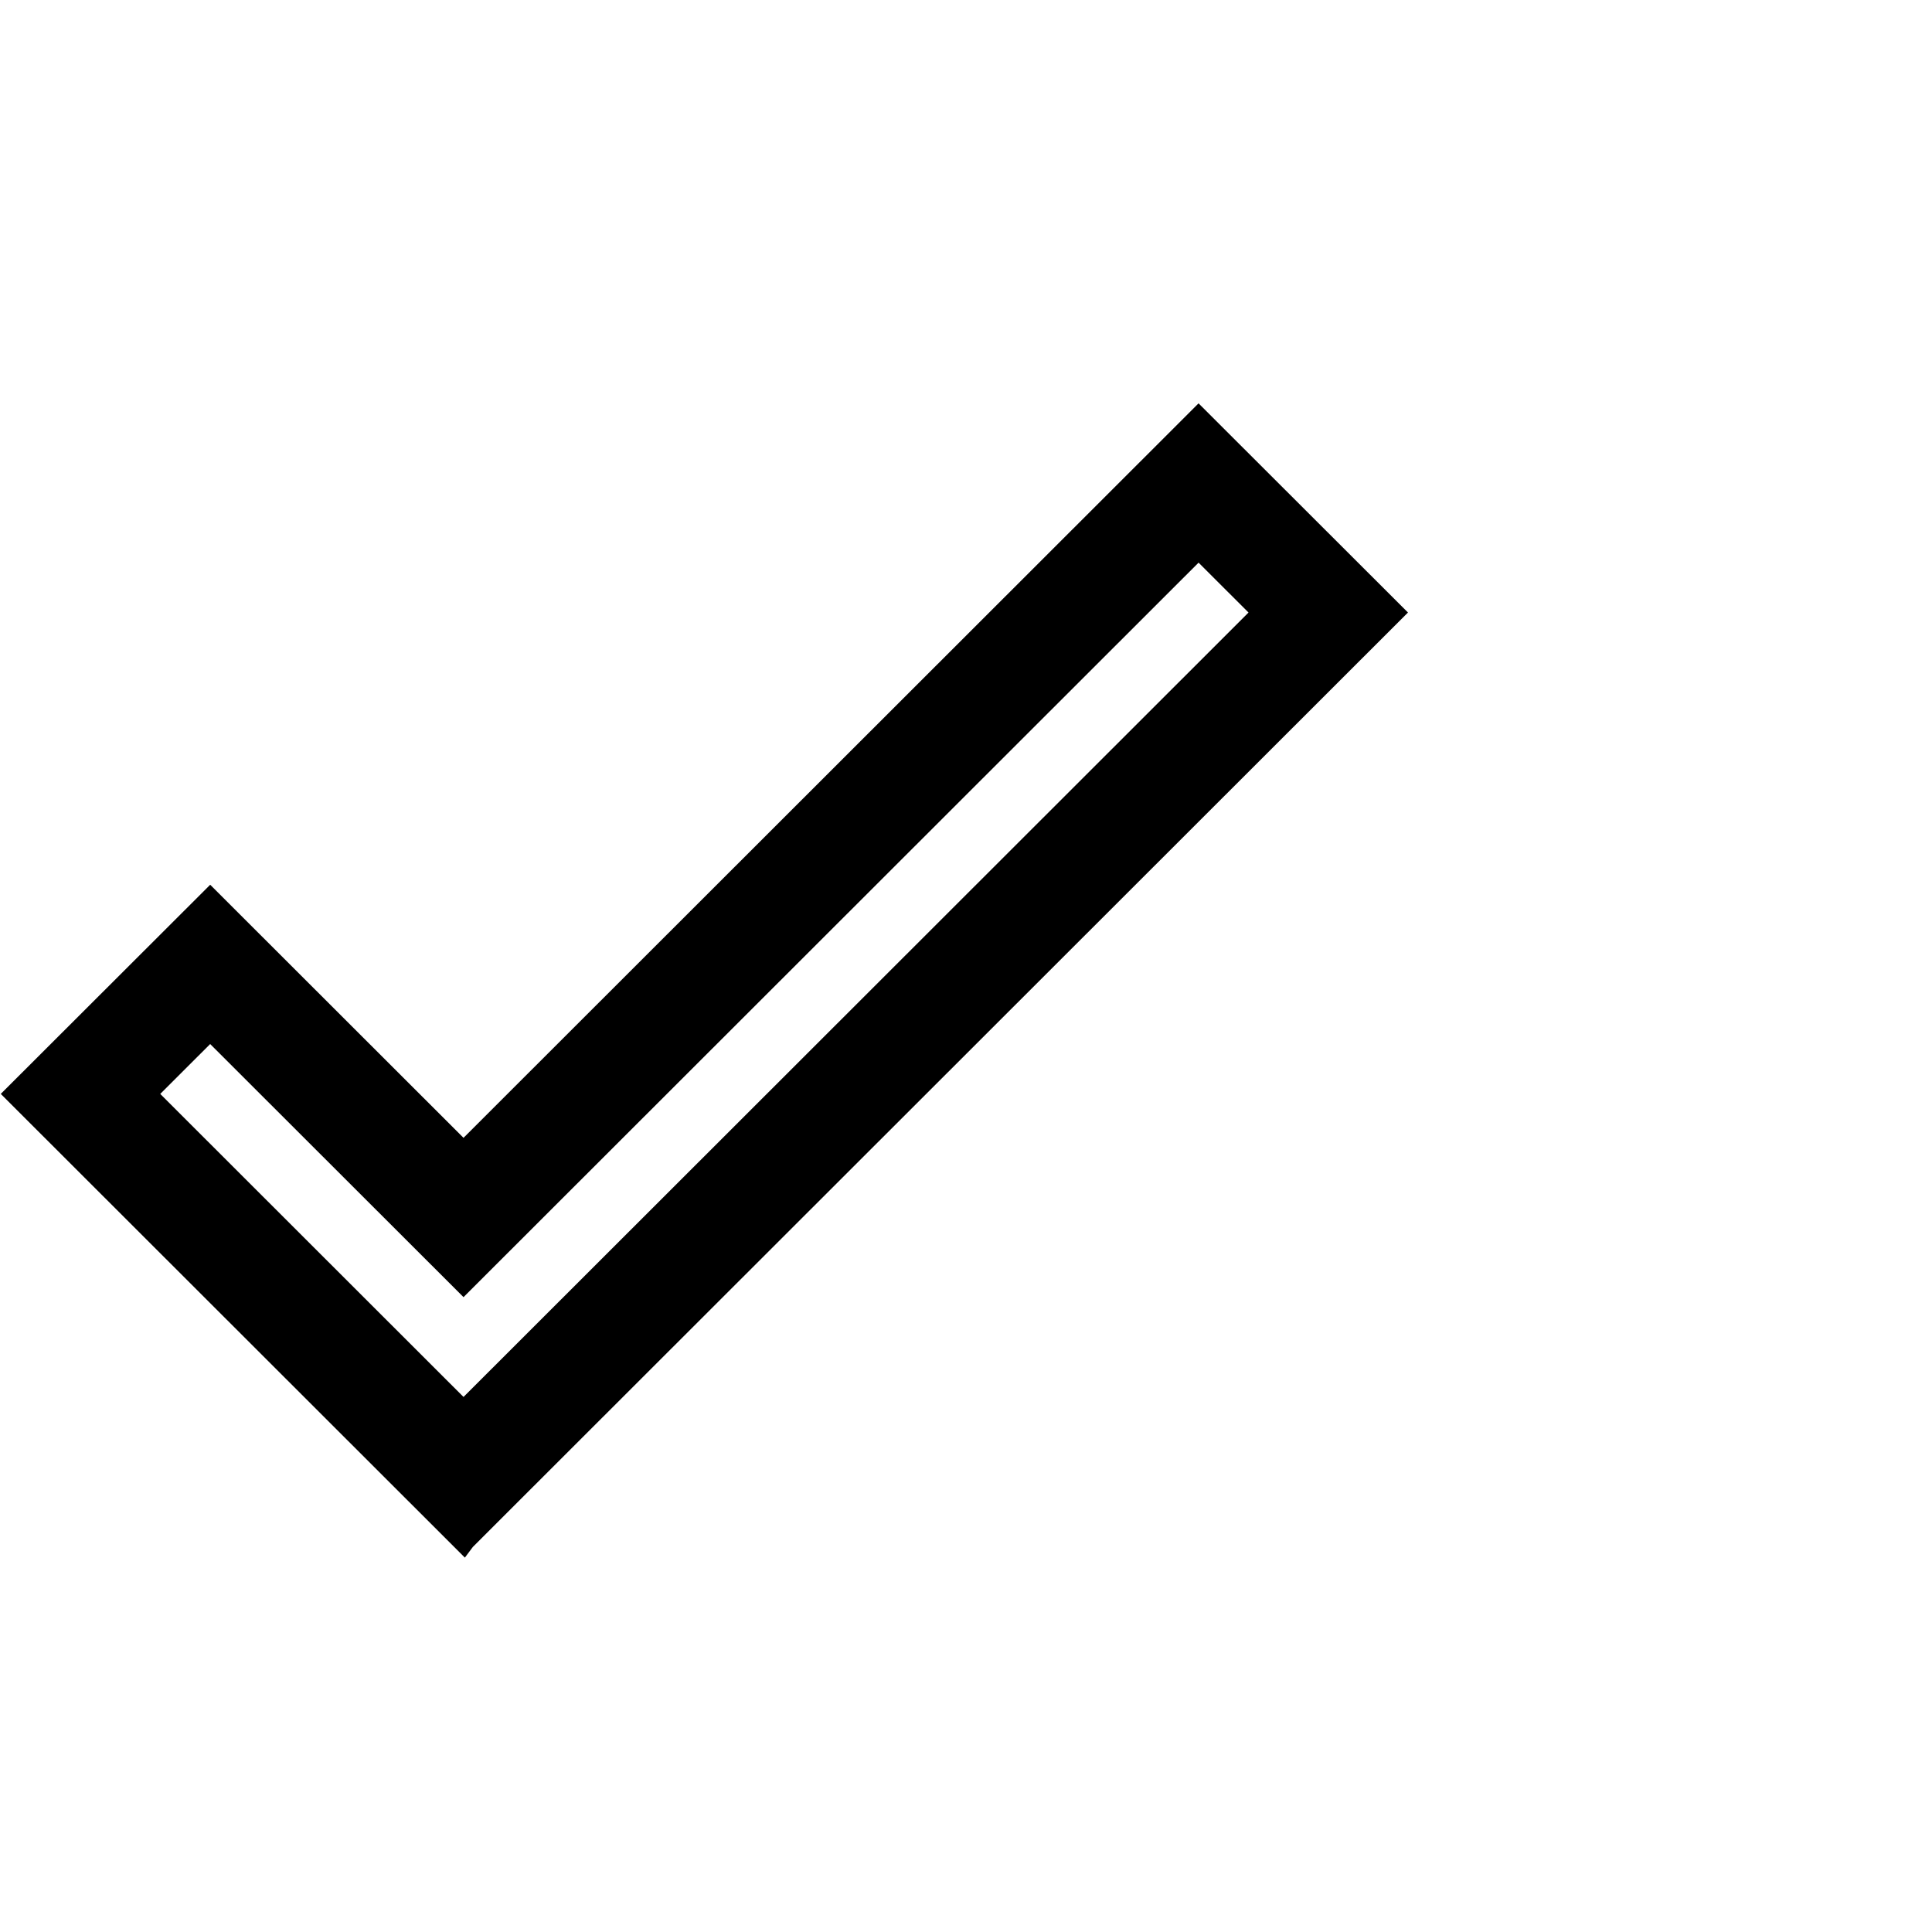
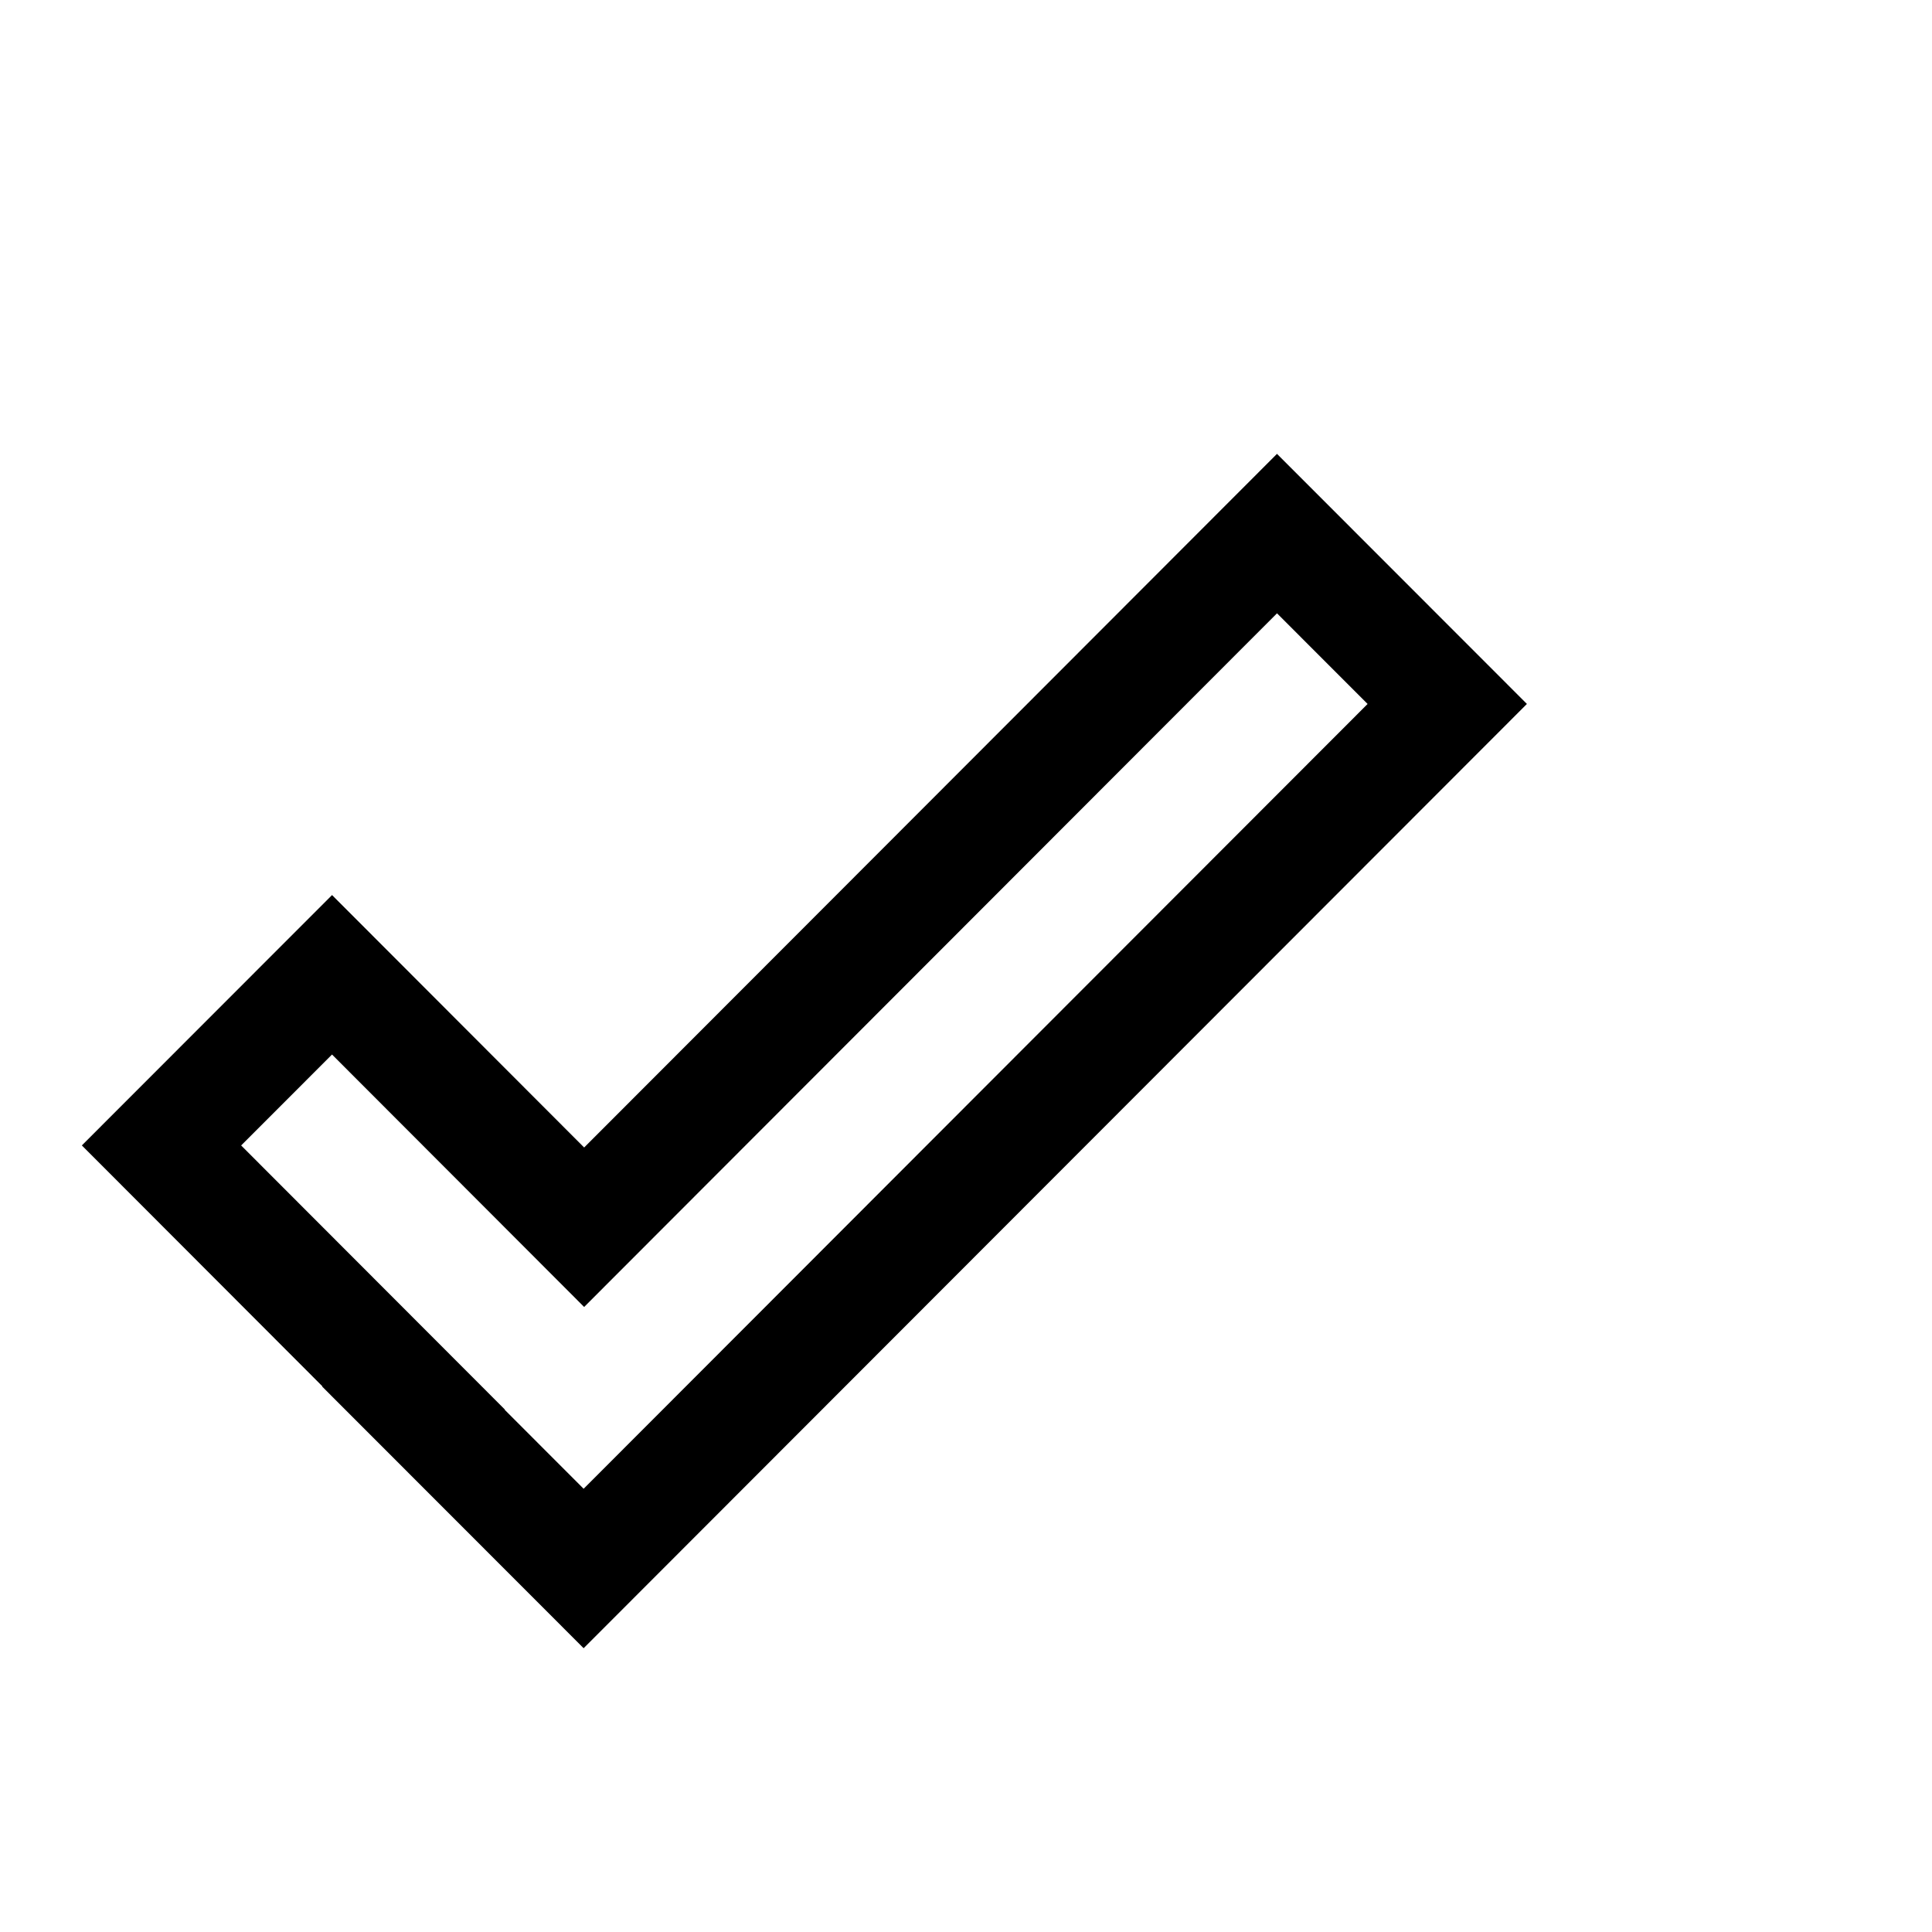
<svg xmlns="http://www.w3.org/2000/svg" width="24px" height="24px" viewBox="0 0 24 24" version="1.1">
  <g id="read-receipt-sent-icon" stroke="none" stroke-width="1" fill="none" fill-rule="evenodd">
    <rect id="Rectangle" x="0" y="0" width="24" height="24" />
-     <path d="M14.889,6 L16.5,7.609 L5.762,18.339 L5.701,18.279 L5.698,18.283 L1,13.589 L2.611,11.98 L5.758,15.124 L14.889,6 Z" id="Combined-Shape" stroke="#000000" stroke-width="1.4" />
+     <path d="M2.402,7.78 L17.582,7.788 L17.583,10.78 L5.404,10.773 L5.407,15.205 L2.41,15.204 L2.407,10.771 L2.403,10.772 L2.402,7.78 Z" id="Combined-Shape" stroke="#000000" stroke-width="1.4" transform="translate(9.992234, 11.49223) scale(1, -1) rotate(45) translate(-9.992234, -11.49223) " />
  </g>
</svg>
